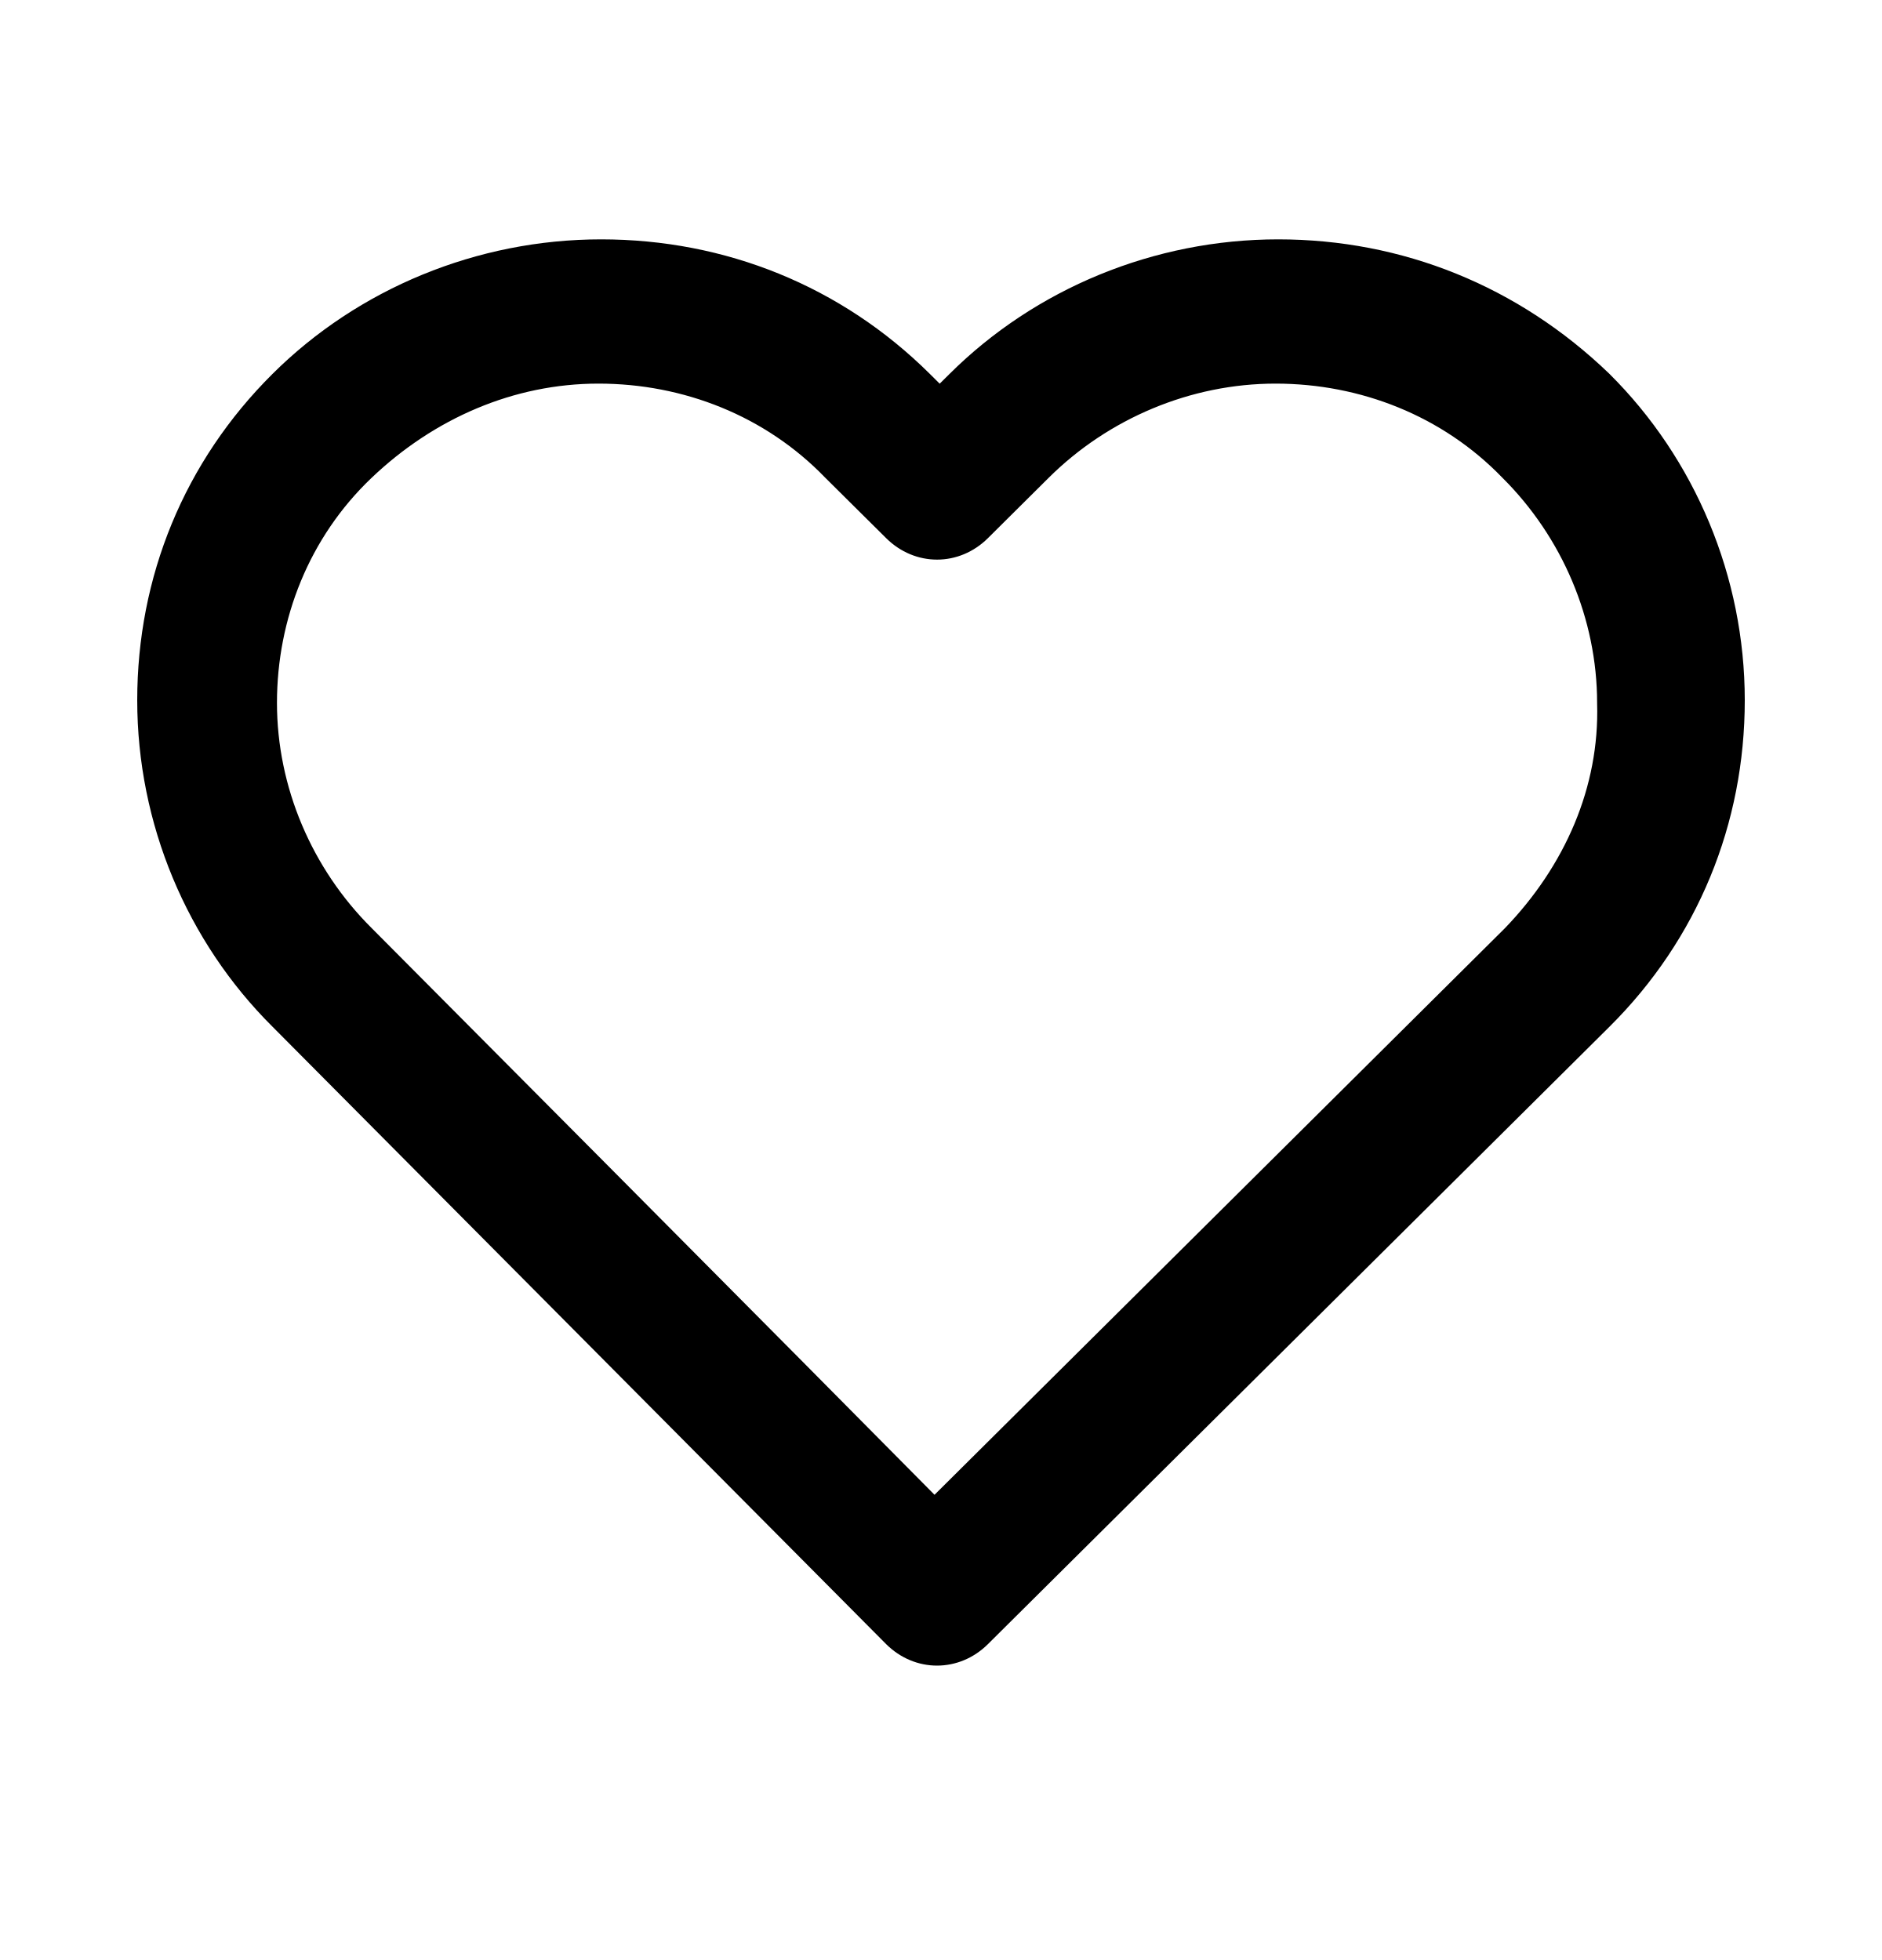
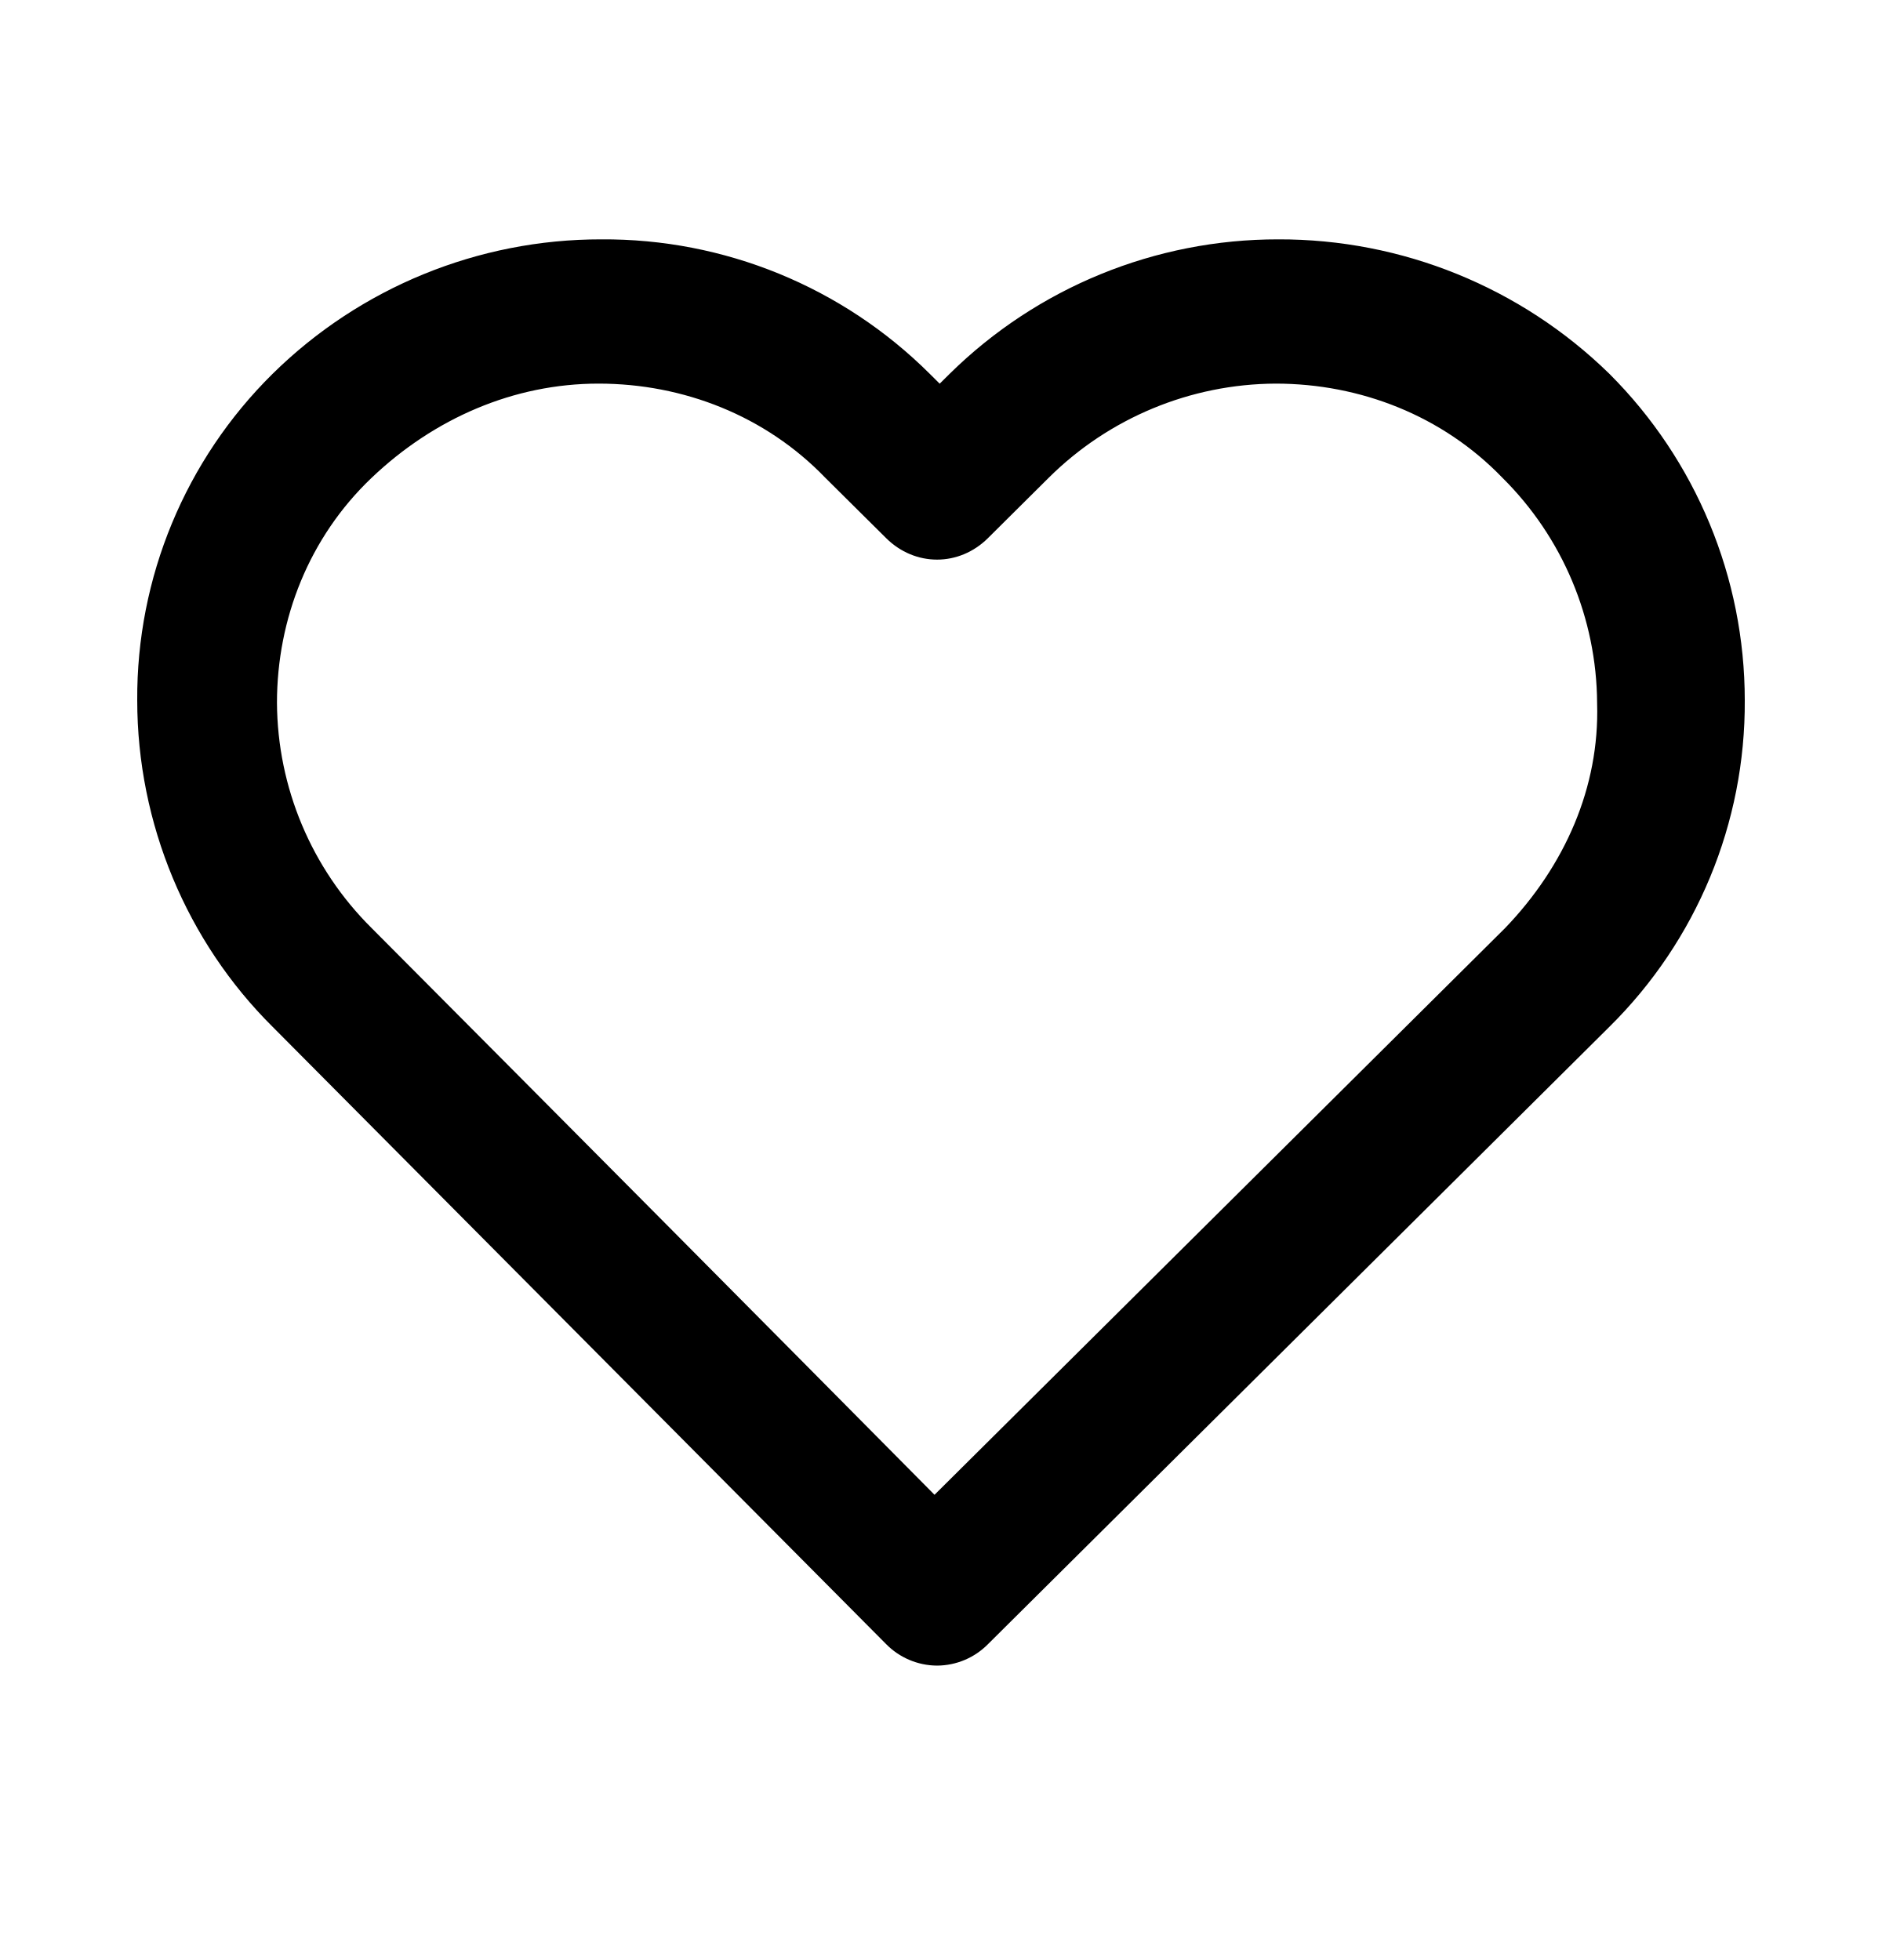
- <svg xmlns="http://www.w3.org/2000/svg" width="24" height="25" viewBox="0 0 24 25" fill="none">
-   <path d="M16.3 3.303C14.783 3.303 13.332 3.906 12.287 4.945L11.983 5.246L11.68 4.945C10.6 3.873 9.184 3.303 7.666 3.303C6.148 3.303 4.698 3.906 3.653 4.945C2.573 6.017 2 7.424 2 8.932C2 10.44 2.607 11.881 3.653 12.92C3.821 13.087 11.376 20.694 11.477 20.794C11.612 20.928 11.781 20.995 11.949 20.995C12.118 20.995 12.287 20.928 12.422 20.794C12.422 20.794 20.145 13.121 20.347 12.92C21.427 11.848 22 10.44 22 8.932C22 7.424 21.393 5.984 20.347 4.945C19.234 3.873 17.818 3.303 16.3 3.303ZM19.369 12.015L11.916 19.42C10.229 17.712 4.732 12.183 4.563 12.015C3.754 11.211 3.282 10.105 3.282 8.966C3.282 7.827 3.72 6.721 4.563 5.917C5.406 5.112 6.486 4.643 7.632 4.643C8.779 4.643 9.892 5.079 10.701 5.917L11.477 6.687C11.747 6.955 12.152 6.955 12.422 6.687L13.197 5.917C14.007 5.112 15.12 4.643 16.266 4.643C17.413 4.643 18.526 5.079 19.336 5.917C20.145 6.721 20.617 7.827 20.617 8.966C20.651 10.105 20.178 11.177 19.369 12.015Z" fill="black" stroke="black" stroke-width="0.5" />
+ <svg xmlns="http://www.w3.org/2000/svg" width="24" height="25" fill="none">
+   <path fill="#000" stroke="#000" stroke-width=".5" d="M16.3 3.303a5.71 5.71 0 0 0-4.013 1.642l-.304.301-.303-.301a5.628 5.628 0 0 0-4.014-1.642 5.71 5.71 0 0 0-4.013 1.642A5.554 5.554 0 0 0 2 8.932c0 1.508.607 2.95 1.653 3.988.168.167 7.723 7.774 7.824 7.874a.668.668 0 0 0 .472.201.668.668 0 0 0 .473-.2l7.925-7.875A5.555 5.555 0 0 0 22 8.932a5.636 5.636 0 0 0-1.653-3.987A5.764 5.764 0 0 0 16.3 3.303Zm3.07 8.712-7.454 7.405a3951.676 3951.676 0 0 0-7.353-7.405 4.327 4.327 0 0 1-1.281-3.05c0-1.138.438-2.244 1.281-3.048.843-.805 1.923-1.274 3.07-1.274 1.146 0 2.26.436 3.068 1.274l.776.77c.27.268.675.268.945 0l.775-.77a4.384 4.384 0 0 1 3.07-1.274c1.146 0 2.26.436 3.069 1.274a4.327 4.327 0 0 1 1.281 3.049c.034 1.14-.439 2.211-1.248 3.05Z" />
</svg>
